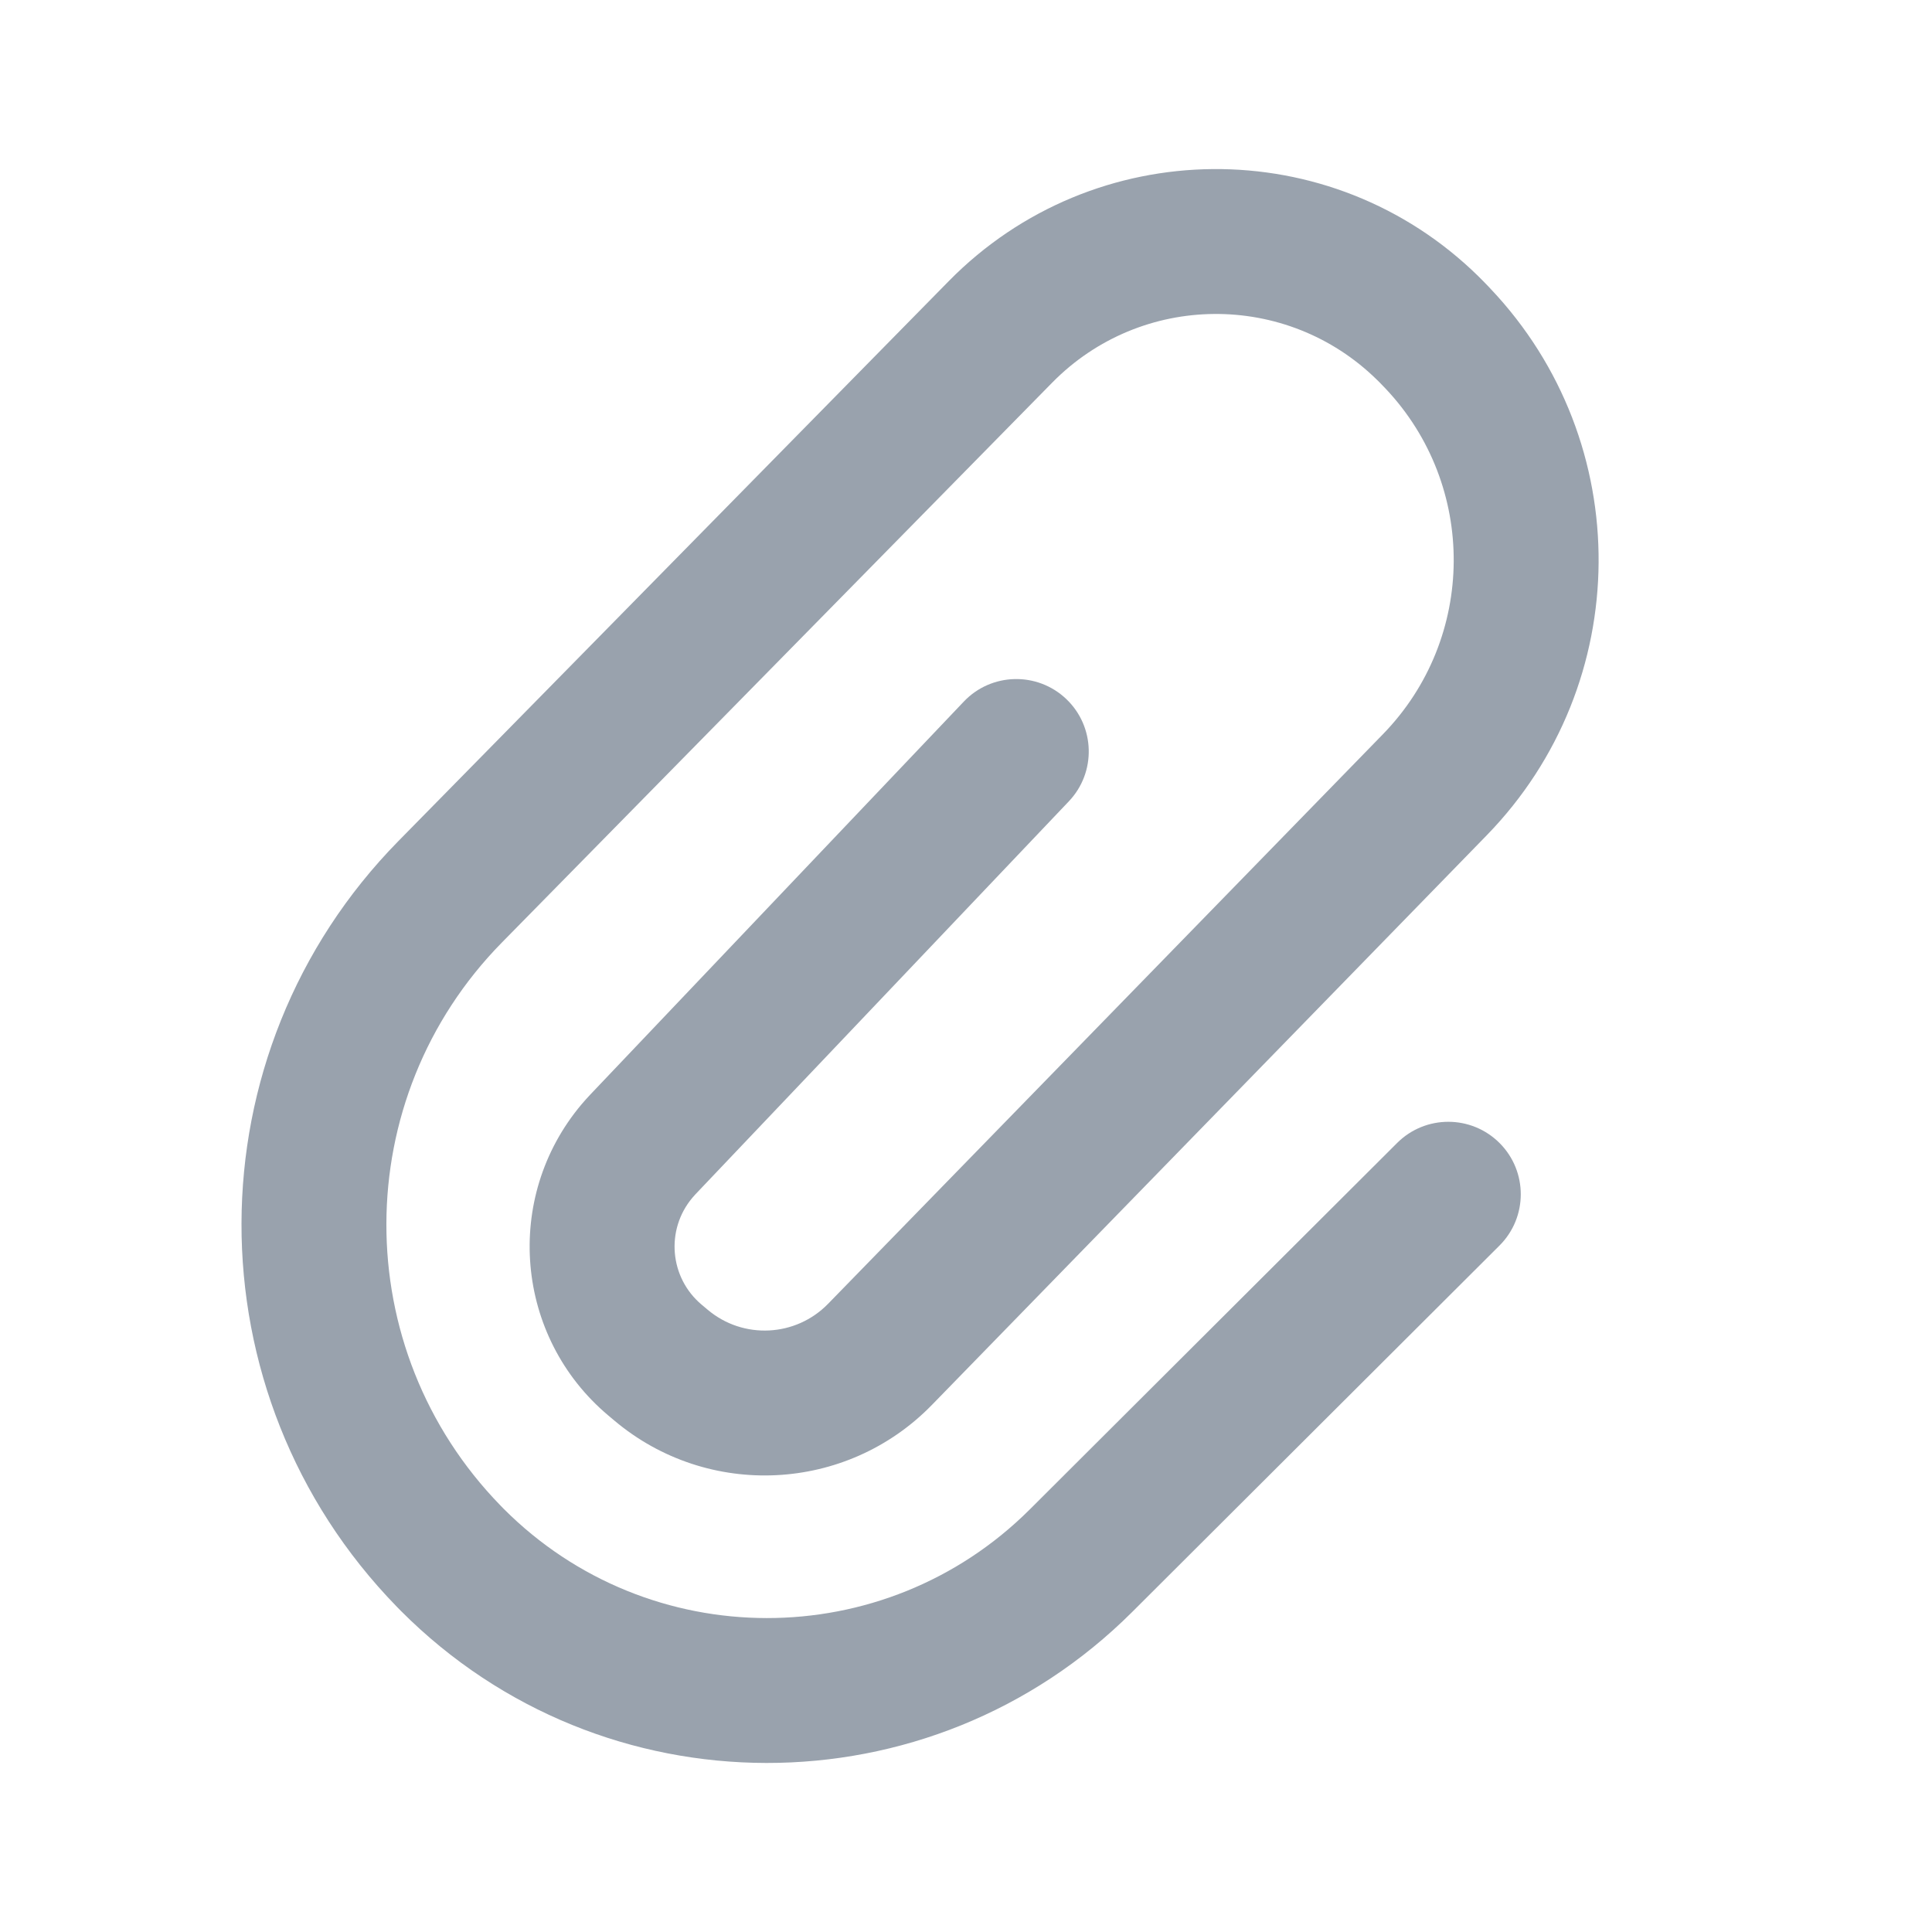
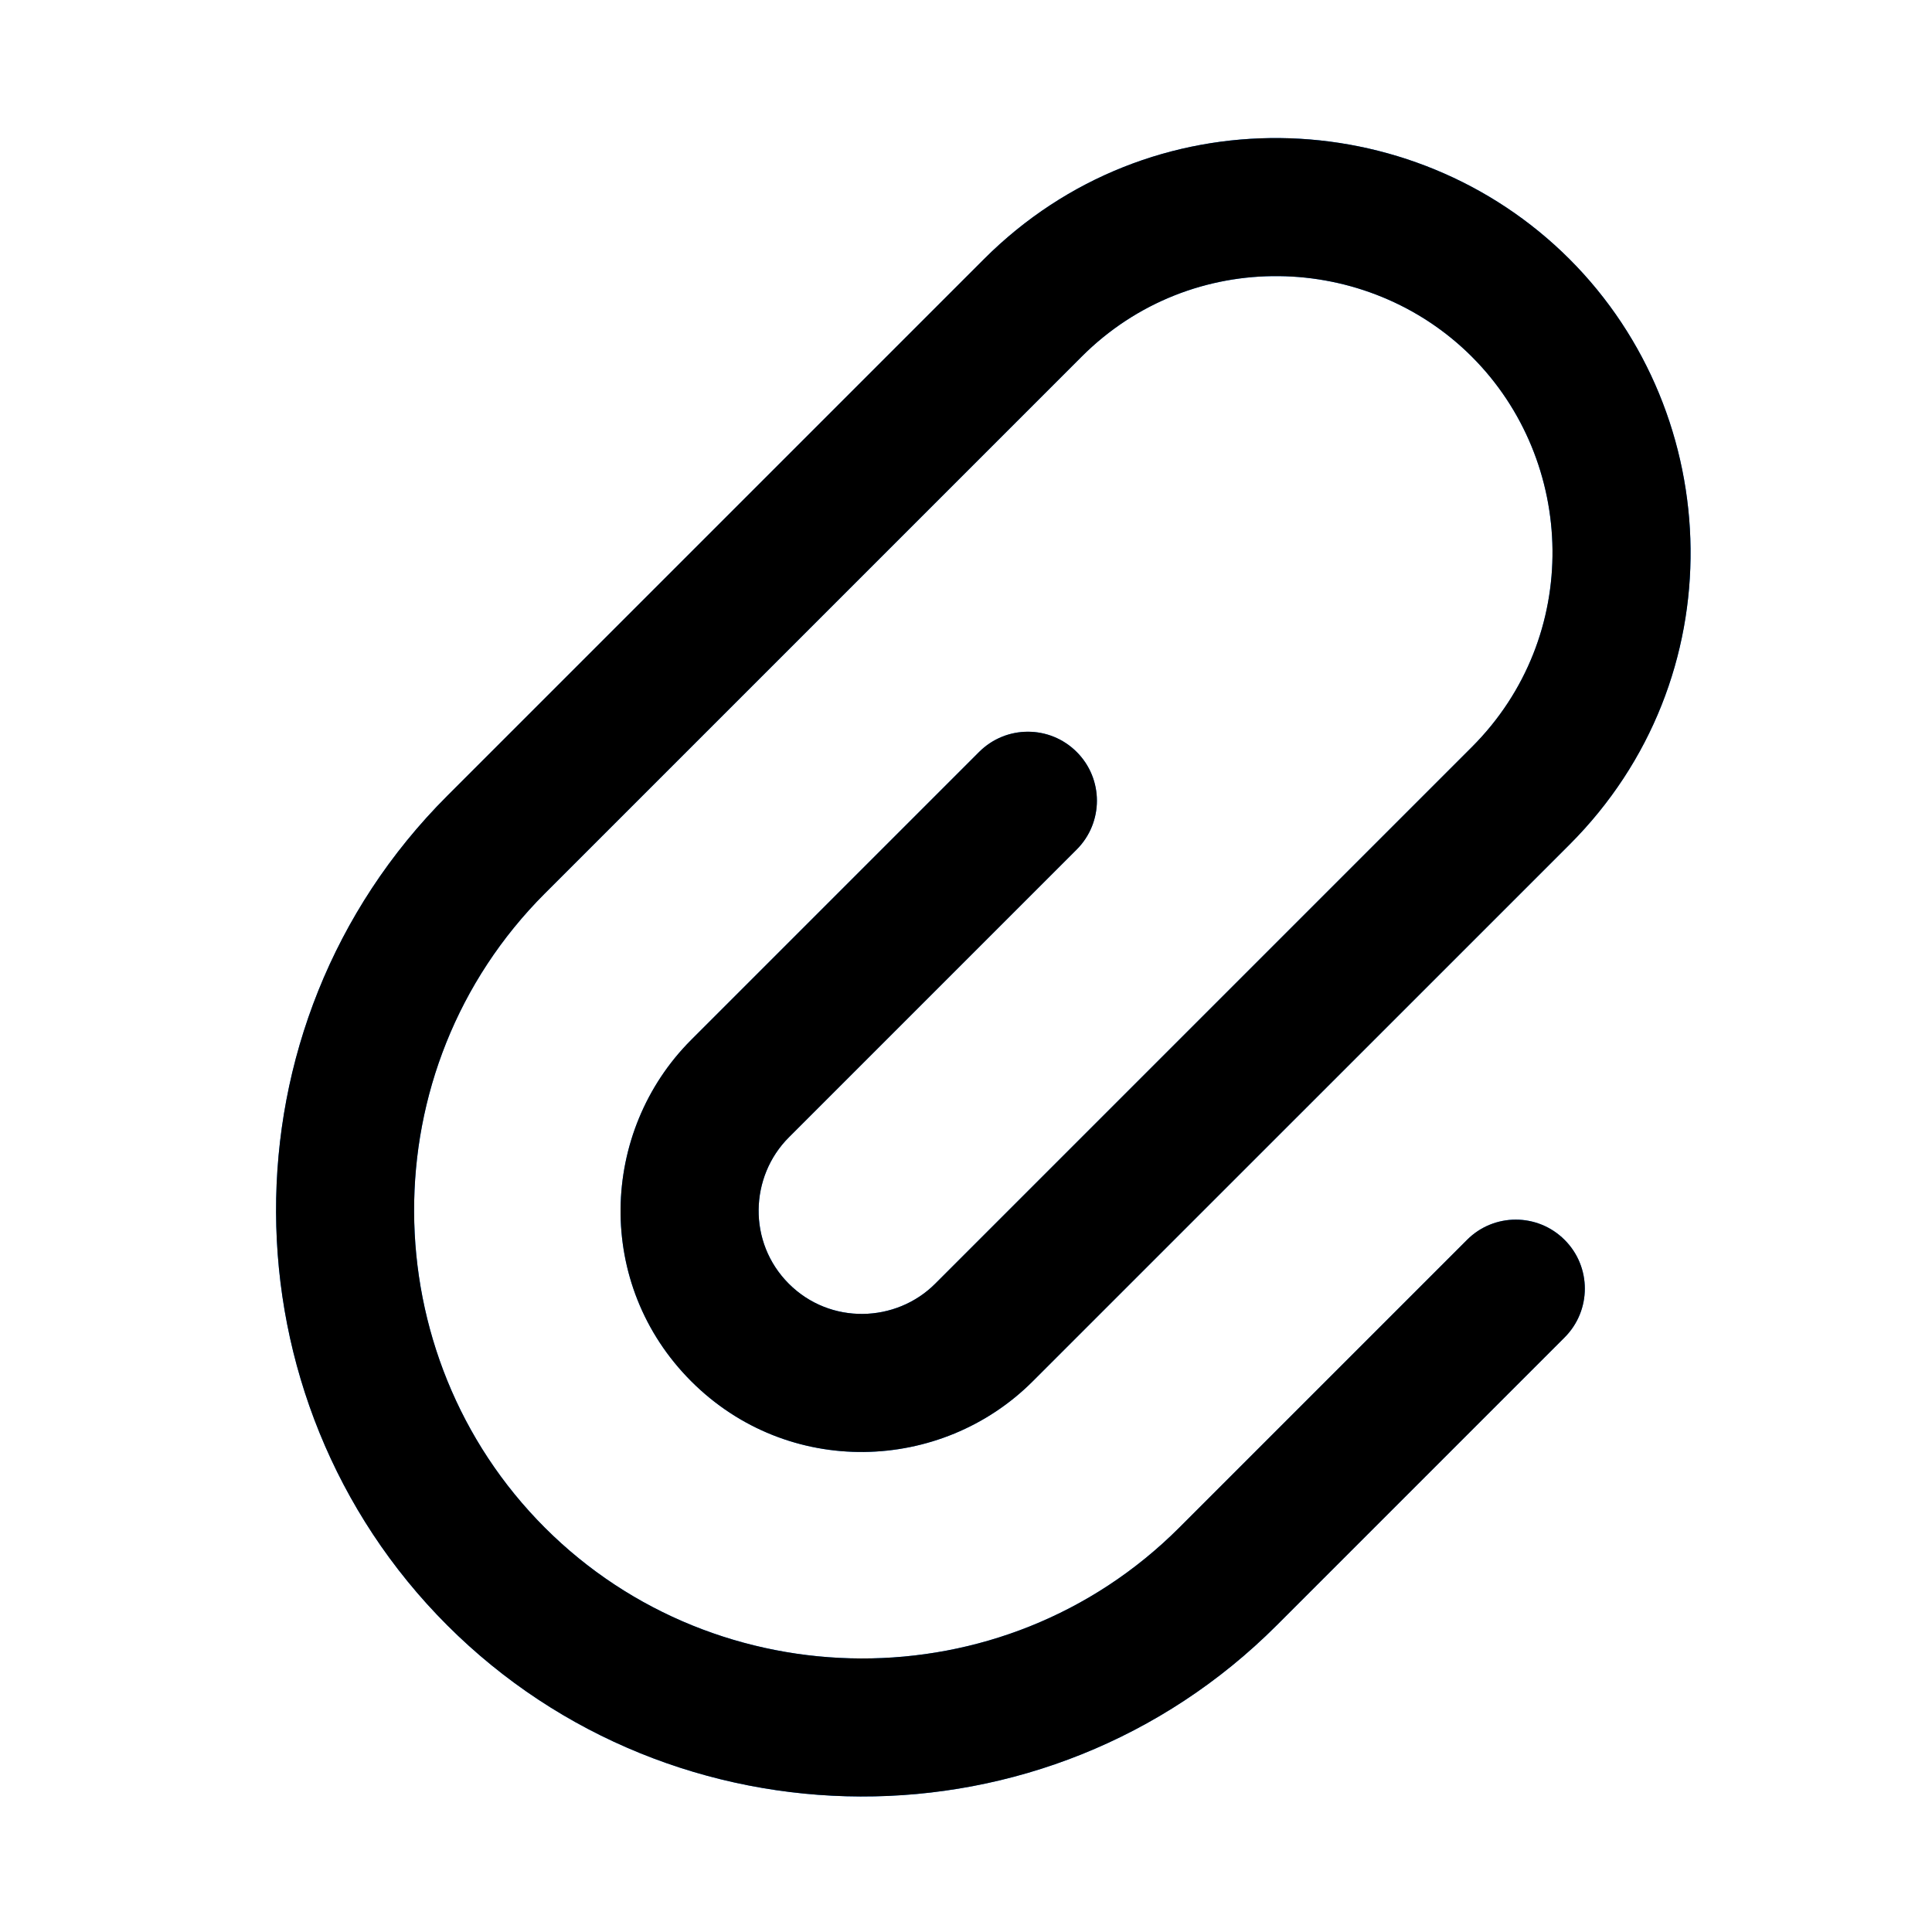
<svg xmlns="http://www.w3.org/2000/svg" width="24" height="24" viewBox="0 0 24 24" fill="none">
-   <path d="M17.356 14.198C17.708 13.847 18.278 13.848 18.629 14.2C18.98 14.552 18.979 15.122 18.627 15.473L14.064 20.025C11.554 22.529 7.488 22.525 4.983 20.014C4.956 19.986 4.956 19.986 4.929 19.959C2.349 17.31 2.358 13.084 4.95 10.447L11.786 3.492C13.588 1.659 16.535 1.633 18.368 3.435C18.407 3.473 18.445 3.513 18.483 3.552L18.515 3.586C20.324 5.494 20.304 8.491 18.469 10.376L11.577 17.452C10.517 18.541 8.796 18.626 7.633 17.648L7.557 17.584C6.398 16.61 6.248 14.88 7.223 13.72C7.259 13.678 7.296 13.636 7.334 13.596L11.973 8.715C12.315 8.355 12.885 8.341 13.245 8.683C13.605 9.025 13.62 9.595 13.277 9.955L8.639 14.836C8.626 14.85 8.613 14.864 8.601 14.879C8.266 15.277 8.317 15.872 8.716 16.207L8.791 16.27C9.232 16.642 9.885 16.609 10.287 16.196L17.18 9.12C18.34 7.928 18.353 6.032 17.209 4.824L17.177 4.791C17.154 4.766 17.13 4.742 17.106 4.719C15.982 3.614 14.175 3.629 13.07 4.754L6.234 11.709C4.328 13.648 4.321 16.755 6.218 18.703C6.238 18.723 6.238 18.723 6.257 18.743C8.06 20.55 10.986 20.553 12.793 18.75L17.356 14.198Z" fill="#99A2AD" />
+   <path d="M12.163 9.341C12.498 9.006 13.04 9.006 13.375 9.341C13.71 9.675 13.71 10.218 13.375 10.553L9.799 14.129C9.313 14.615 9.285 15.433 9.799 15.947C10.313 16.461 11.131 16.433 11.617 15.947L18.284 9.28C19.657 7.907 19.582 5.729 18.284 4.431C16.987 3.134 14.808 3.059 13.436 4.431L6.769 11.098C4.582 13.285 4.623 16.832 6.769 18.978C8.914 21.123 12.461 21.164 14.648 18.978L18.224 15.402C18.558 15.067 19.101 15.067 19.436 15.402C19.771 15.736 19.771 16.279 19.436 16.614L15.86 20.19C12.998 23.052 8.365 22.999 5.556 20.19C2.747 17.381 2.694 12.748 5.556 9.886L12.223 3.219C14.285 1.158 17.547 1.27 19.497 3.219C21.446 5.168 21.558 8.431 19.497 10.492L12.829 17.159C11.692 18.297 9.79 18.362 8.587 17.159C7.384 15.956 7.449 14.054 8.587 12.917L12.163 9.341Z" fill="#007AFF" />
+   <path d="M12.163 9.341C12.498 9.006 13.04 9.006 13.375 9.341C13.71 9.675 13.71 10.218 13.375 10.553L9.799 14.129C9.313 14.615 9.285 15.433 9.799 15.947C10.313 16.461 11.131 16.433 11.617 15.947L18.284 9.28C19.657 7.907 19.582 5.729 18.284 4.431C16.987 3.134 14.808 3.059 13.436 4.431L6.769 11.098C4.582 13.285 4.623 16.832 6.769 18.978C8.914 21.123 12.461 21.164 14.648 18.978L18.224 15.402C18.558 15.067 19.101 15.067 19.436 15.402C19.771 15.736 19.771 16.279 19.436 16.614L15.86 20.19C12.998 23.052 8.365 22.999 5.556 20.19C2.747 17.381 2.694 12.748 5.556 9.886L12.223 3.219C14.285 1.158 17.547 1.27 19.497 3.219C21.446 5.168 21.558 8.431 19.497 10.492L12.829 17.159C11.692 18.297 9.79 18.362 8.587 17.159C7.384 15.956 7.449 14.054 8.587 12.917L12.163 9.341Z" fill="black" />
</svg>
